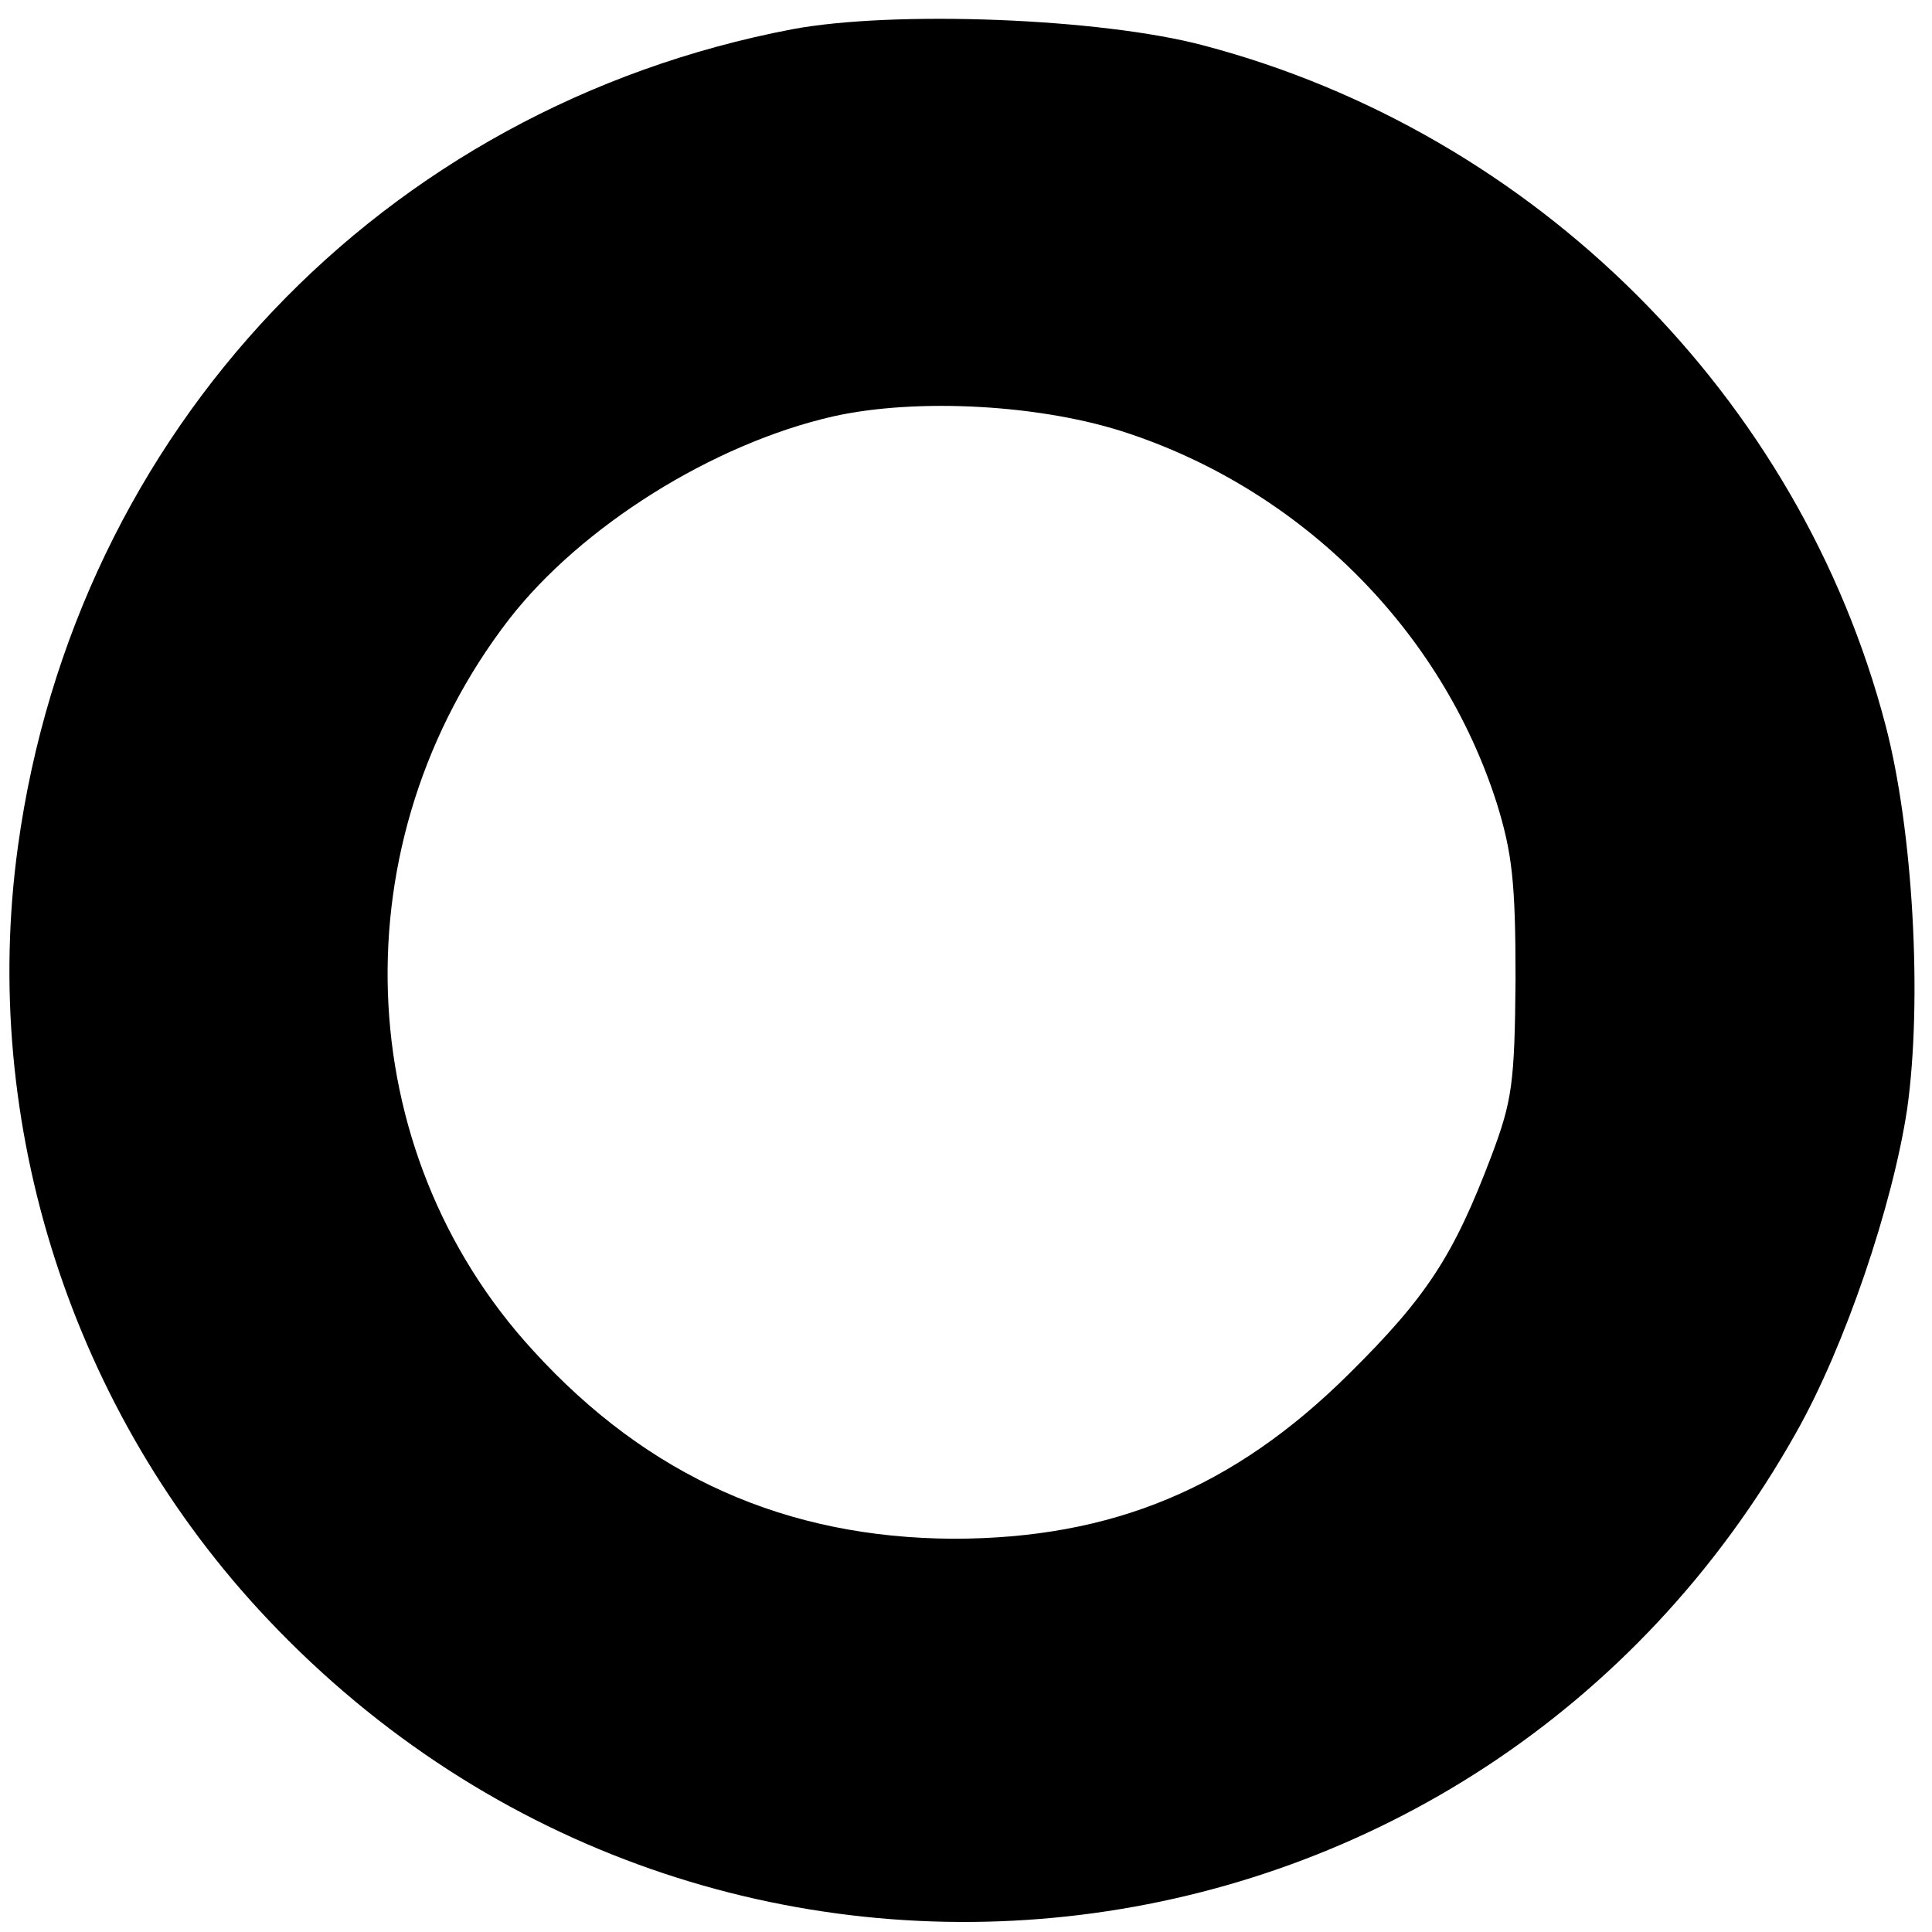
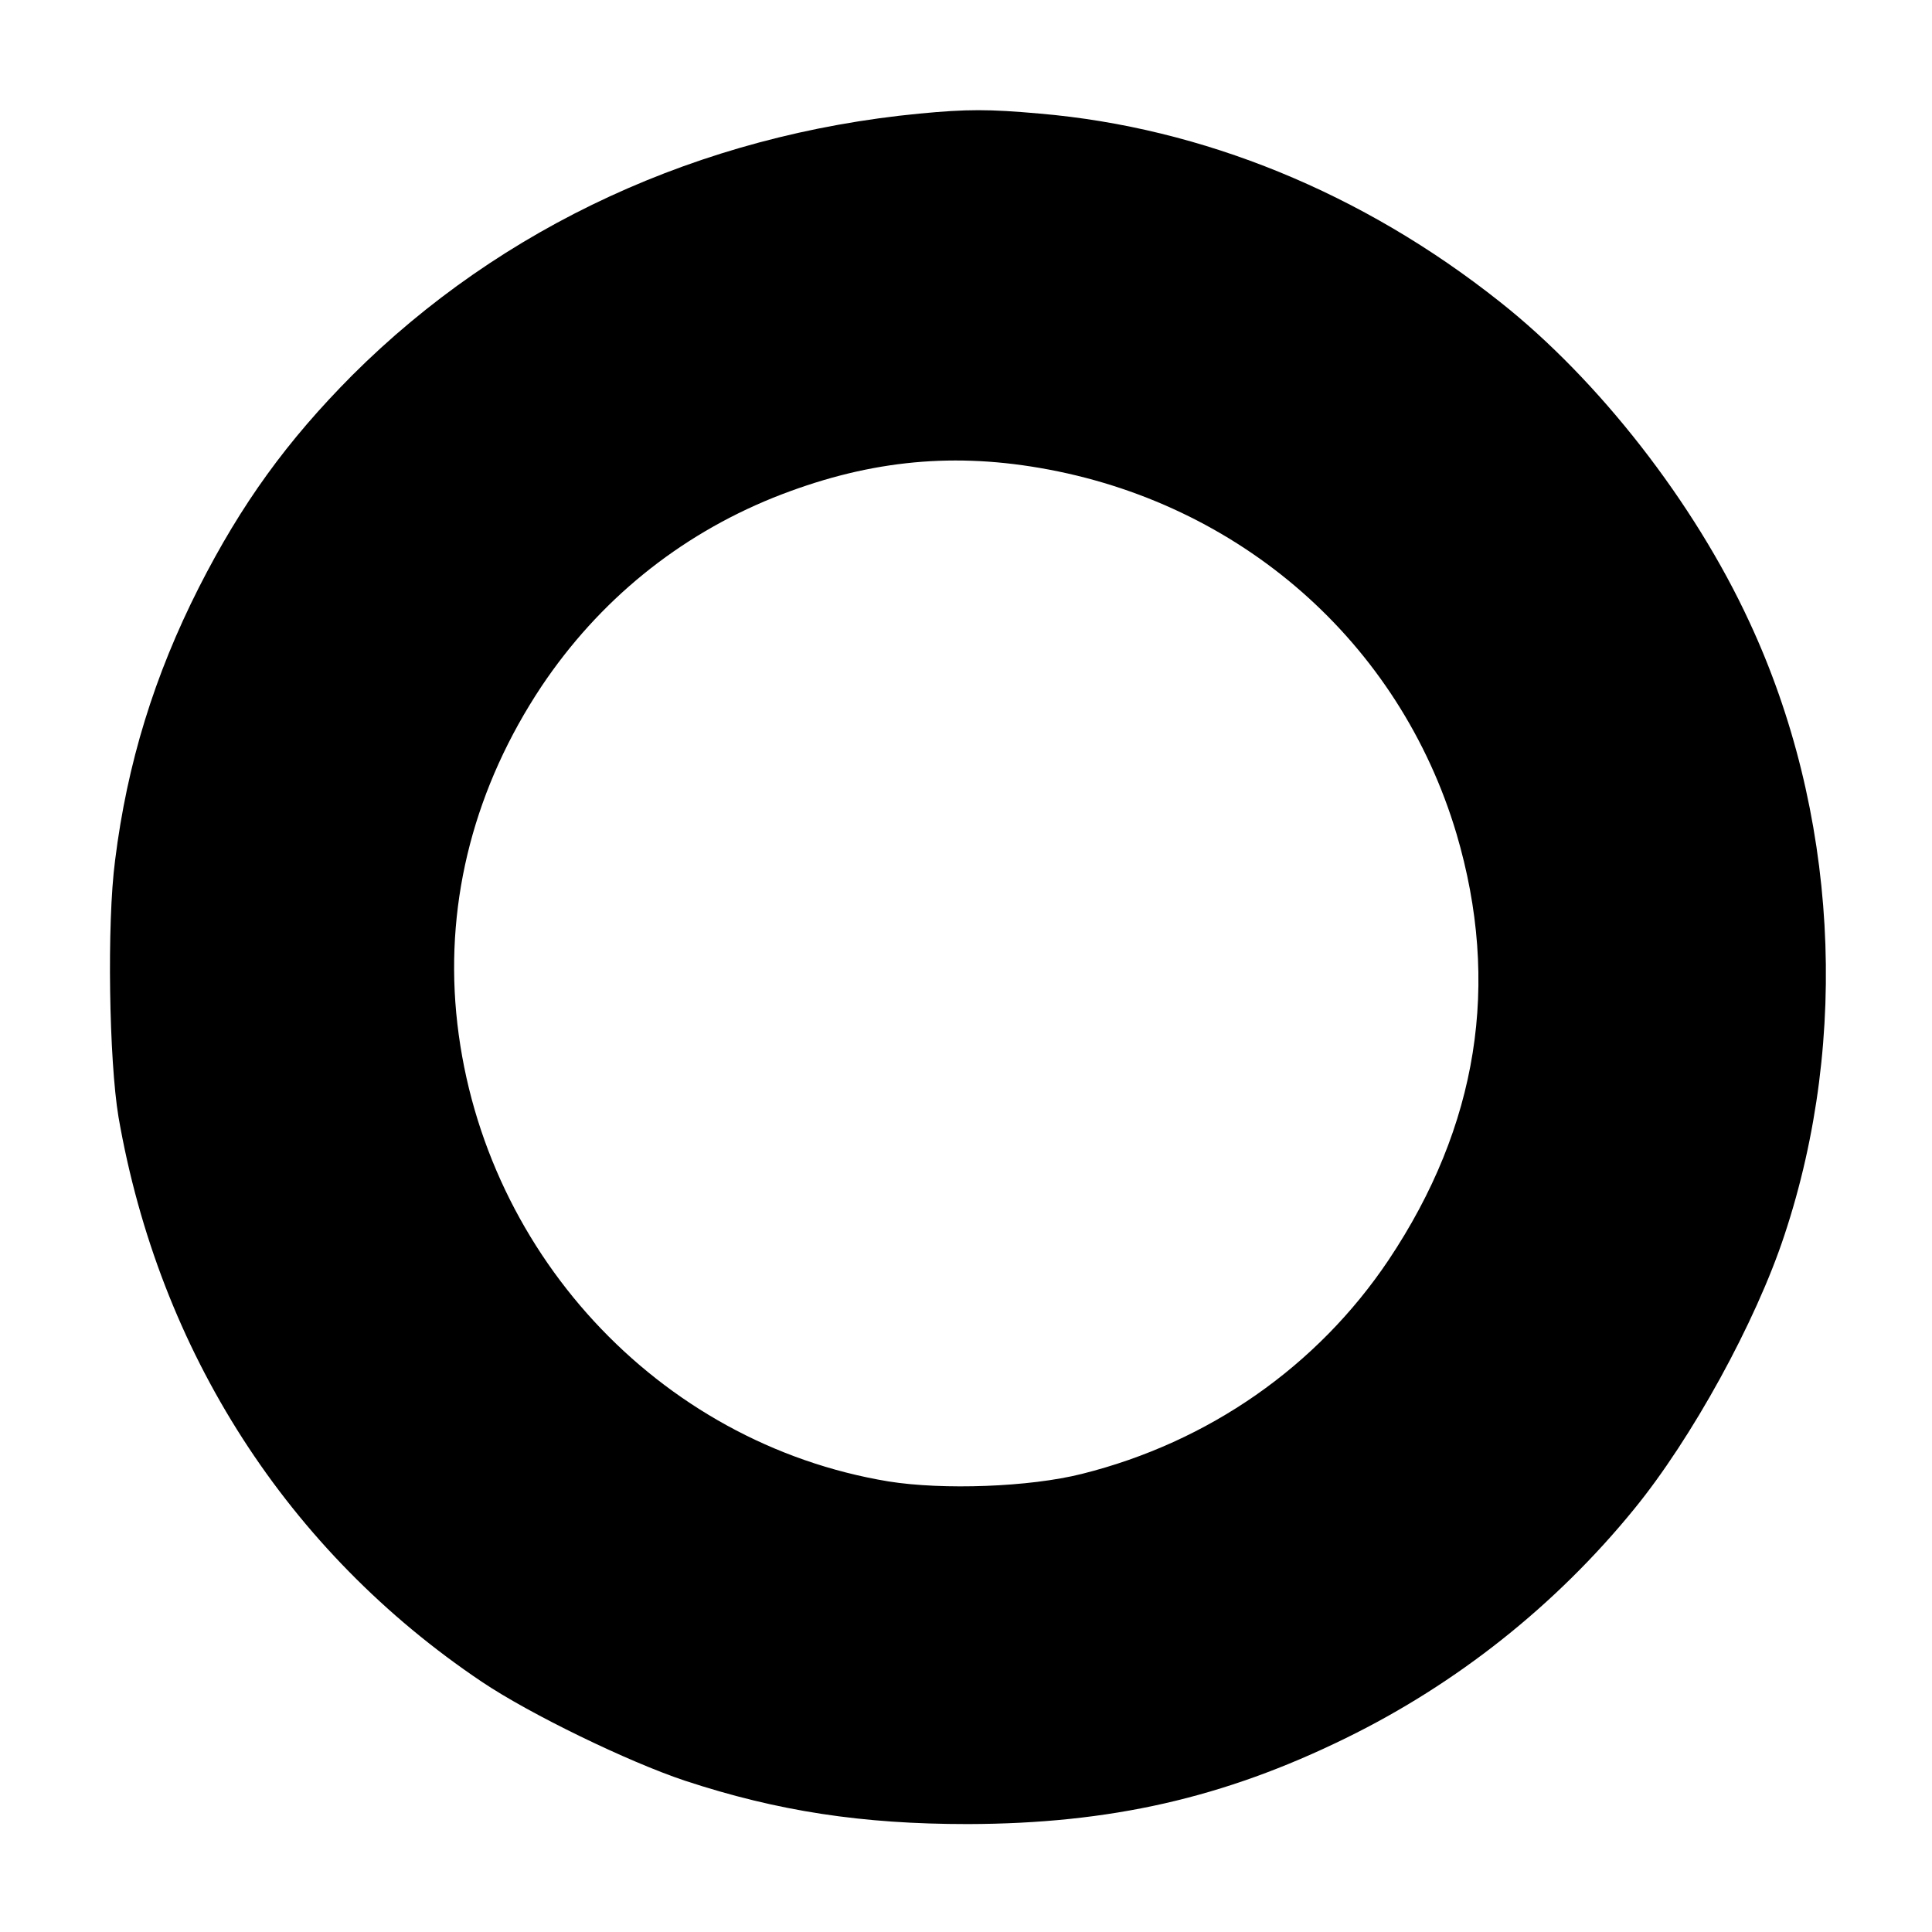
- <svg xmlns="http://www.w3.org/2000/svg" version="1.0" width="225pt" height="225pt" viewBox="0 0 225 225" preserveAspectRatio="xMidYMid meet">
-   <g transform="translate(0,225) scale(0.1,-0.1)" fill="#000000" stroke="none">
-     <path d="M923 2216 c-478 -91 -835 -467 -902 -951 -45 -324 63 -660 291 -901 520 -550 1411 -440 1780 218 57 101 112 264 129 376 18 127 7 325 -25 447 -100 383 -408 690 -794 792 -120 32 -361 41 -479 19z m392 -471 c203 -68 364 -230 428 -430 18 -58 22 -92 22 -205 -1 -122 -4 -142 -28 -206 -44 -116 -75 -164 -166 -254 -134 -133 -276 -192 -461 -192 -194 1 -355 72 -489 219 -215 234 -227 594 -28 852 84 108 237 204 377 236 98 22 245 14 345 -20z" />
+ <svg xmlns="http://www.w3.org/2000/svg" version="1.0" width="512pt" height="512pt" viewBox="0 0 512 512" preserveAspectRatio="xMidYMid meet">
+   <g transform="translate(0,512) scale(0.1,-0.1)" fill="#000000" stroke="none">
+     <path d="M2437 4819 c-582 -56 -1108 -299 -1503 -693 -174 -175 -294 -341 -407 -563 -118 -233 -190 -466 -222 -723 -22 -167 -16 -530 9 -680 108 -622 448 -1151 963 -1497 128 -86 388 -212 538 -262 246 -81 469 -115 750 -115 377 1 678 69 1002 228 294 144 556 352 763 606 153 187 323 496 399 727 174 524 140 1125 -93 1625 -146 316 -399 641 -661 848 -364 289 -788 462 -1220 499 -135 12 -192 12 -318 0z m318 -939 c531 -91 954 -462 1105 -970 117 -397 57 -774 -180 -1129 -189 -282 -477 -483 -813 -567 -139 -35 -368 -43 -512 -20 -612 101 -1087 616 -1146 1242 -28 303 50 600 226 865 152 227 362 398 614 500 240 96 462 121 706 79z" />
  </g>
</svg>
